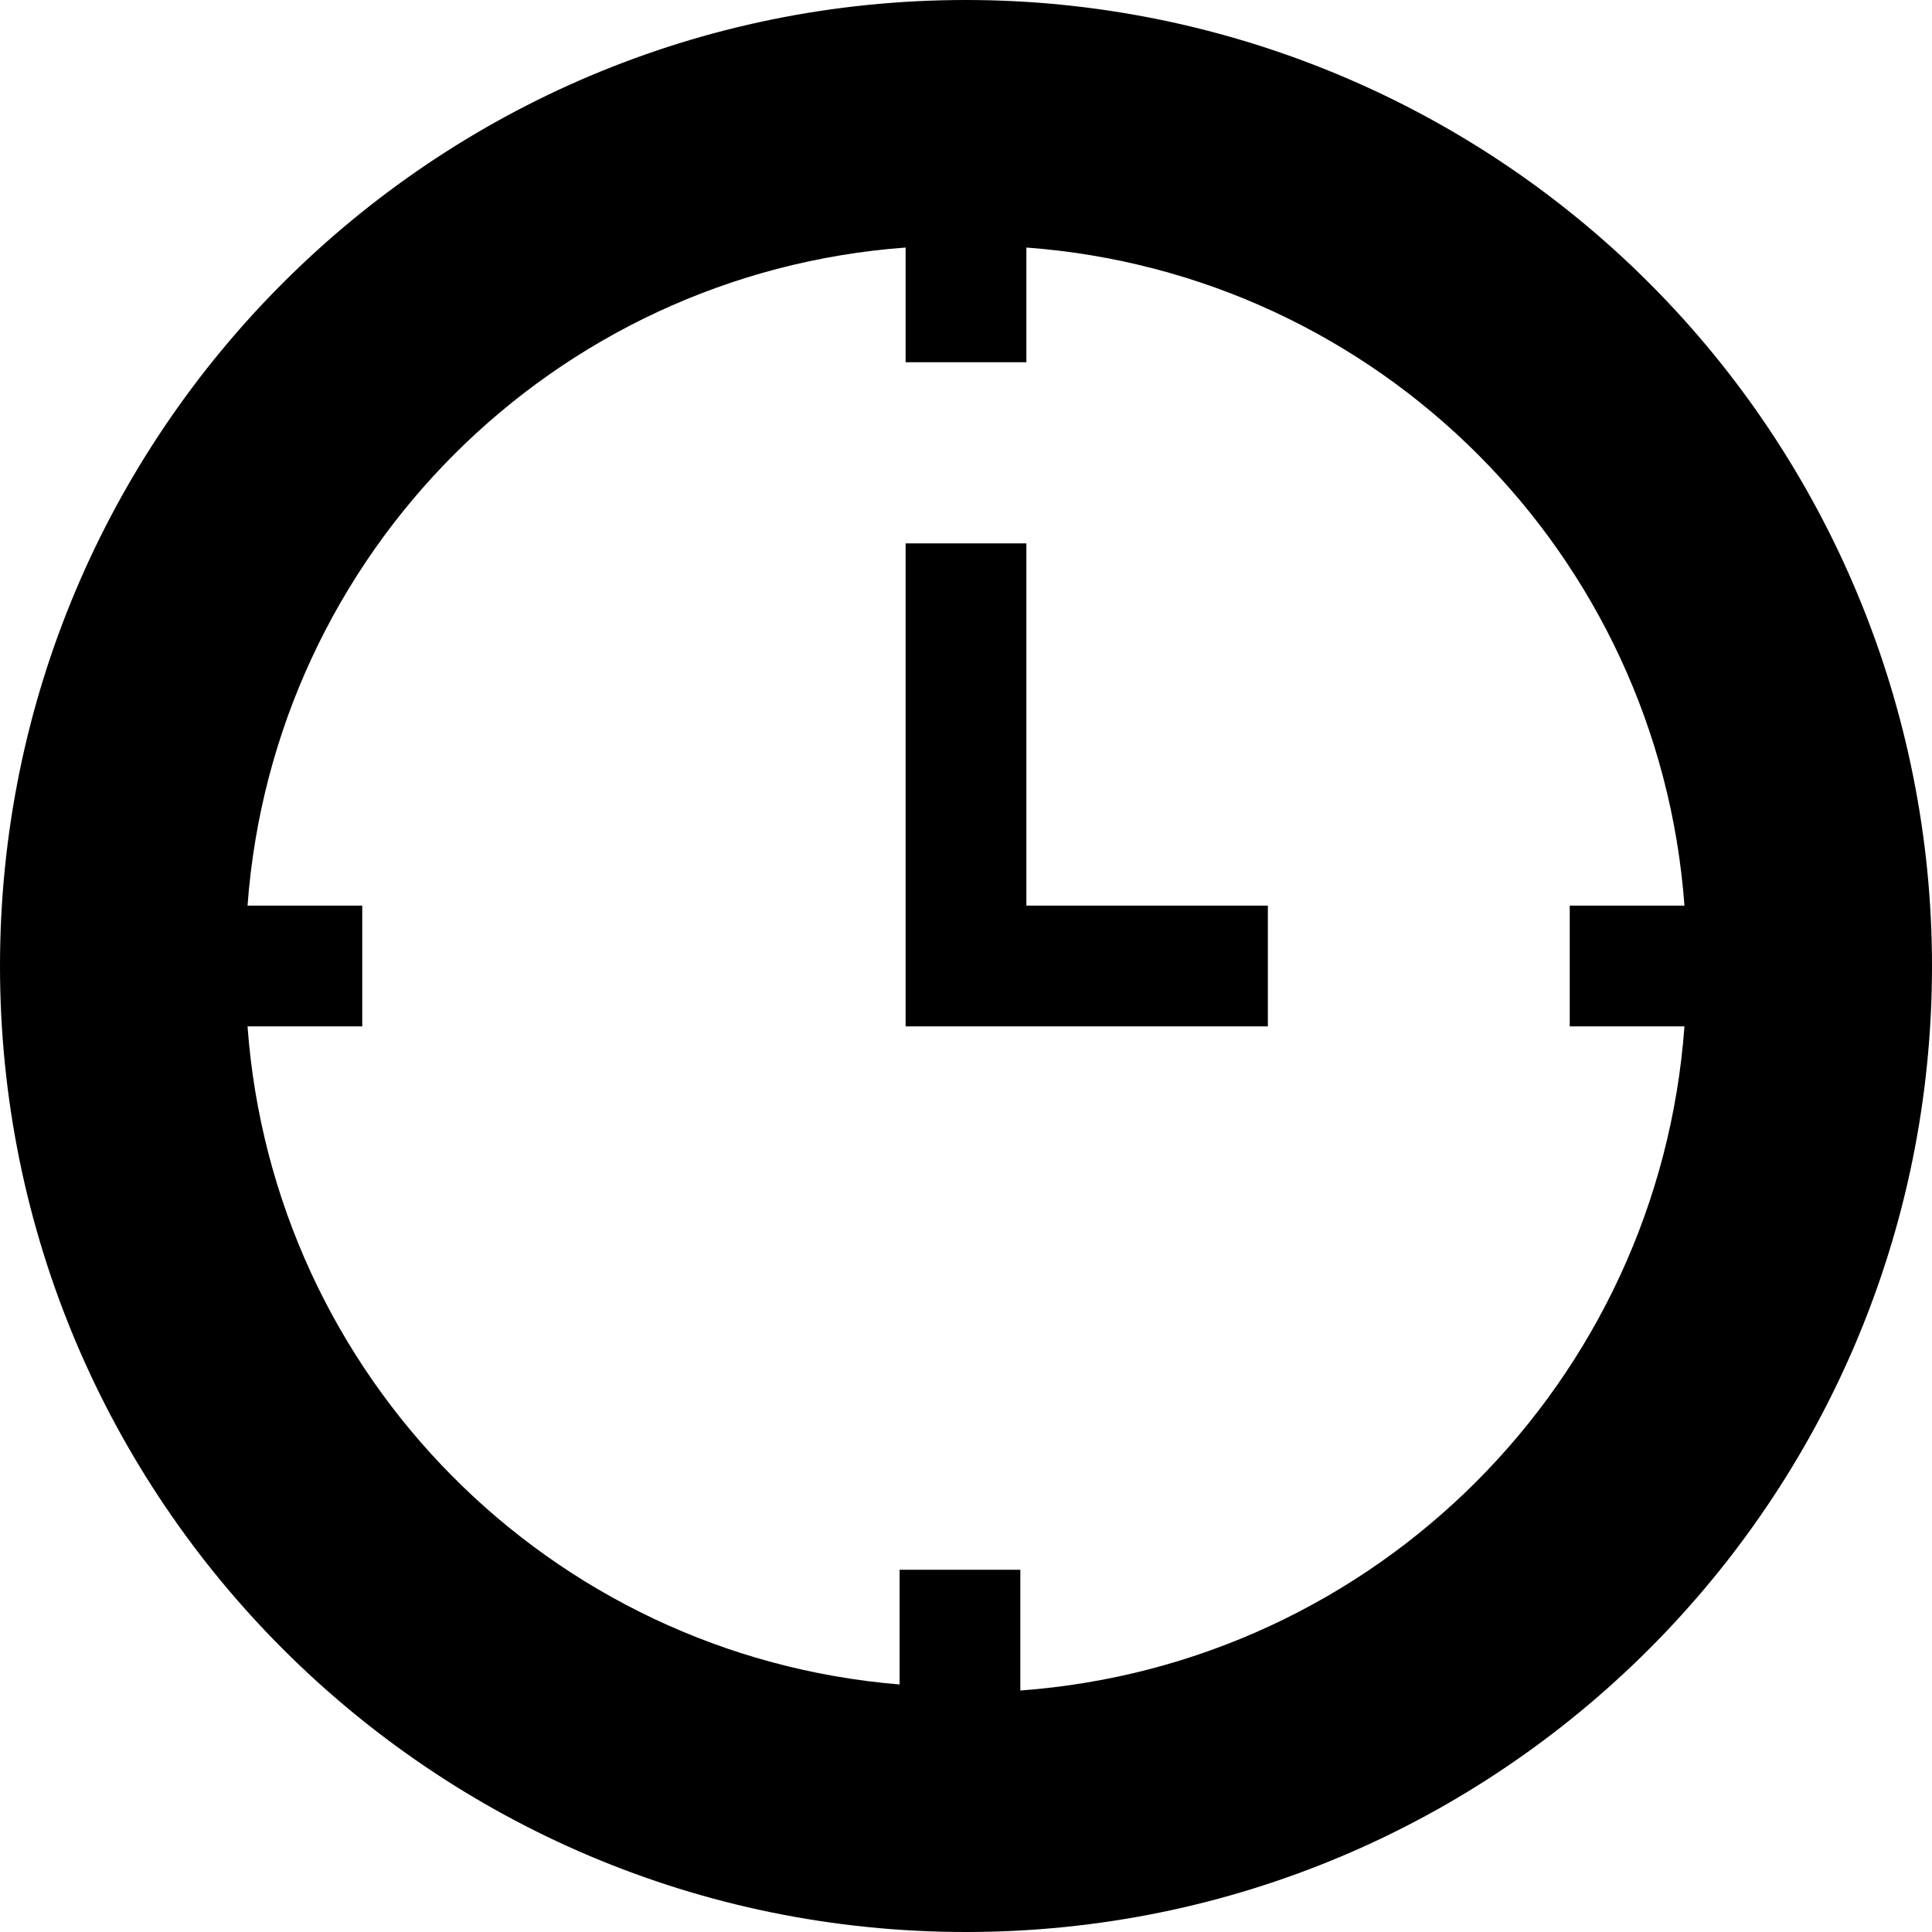
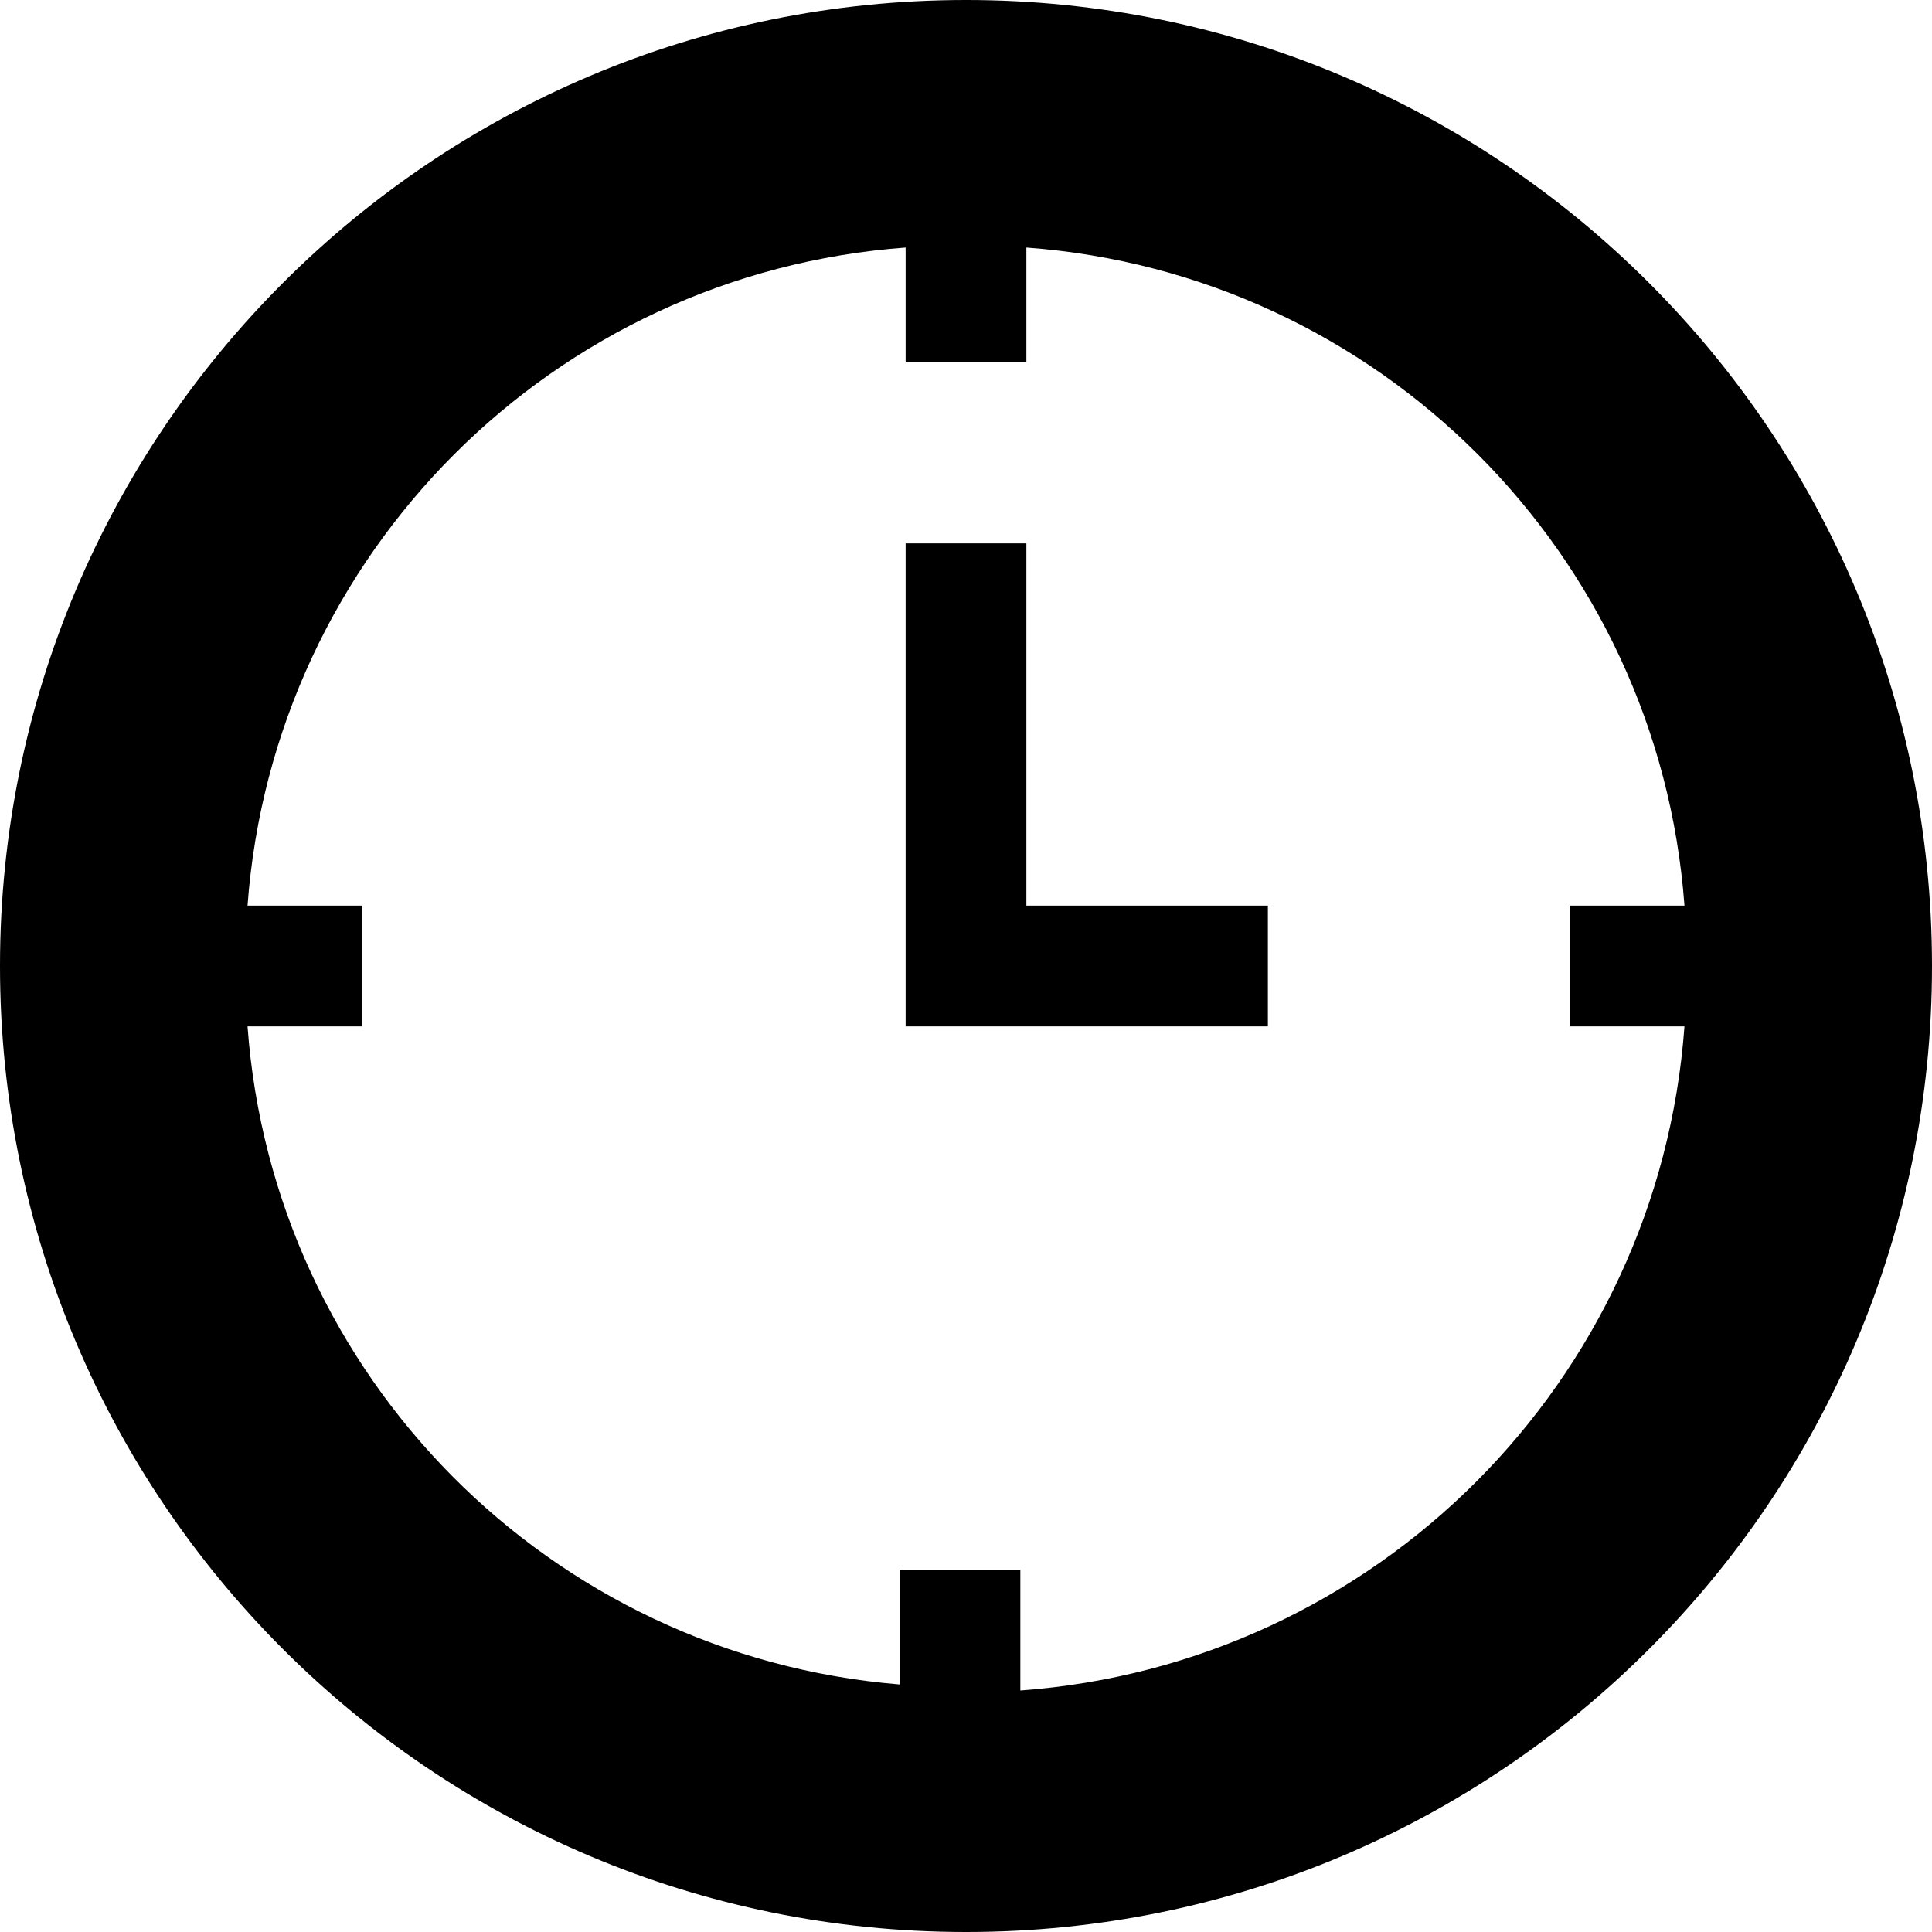
- <svg xmlns="http://www.w3.org/2000/svg" width="32px" height="32px" viewBox="0 0 32 32" version="1.1">
-   <g id="Symbols" stroke="none" stroke-width="1" fill="none" fill-rule="evenodd">
-     <g id="Icon/32/Clock-" fill="#000000">
-       <path d="M16,0 C7.163,0 0,7.163 0,16 C0,24.837 7.163,32 16,32 C24.837,32 32,24.837 32,16 C32,11.757 30.314,7.687 27.314,4.686 C24.313,1.686 20.243,0 16,0 Z M16.9,28 L16.9,26 L14.9,26 L14.9,27.9 C9.107,27.423 4.524,22.798 4.1,17 L6,17 L6,15 L4.1,15 C4.53,9.168 9.168,4.53 15,4.1 L15,6 L17,6 L17,4.1 C22.832,4.53 27.47,9.168 27.9,15 L26,15 L26,17 L27.9,17 C27.469,22.888 22.788,27.569 16.9,28 Z M17,15 L21,15 L21,17 L15,17 L15,9 L17,9 L17,15 Z" id="Shape" />
-     </g>
-   </g>
+ <svg xmlns="http://www.w3.org/2000/svg" viewBox="0 0 32 32">
+   <path d="M16 0C7.163 0 0 7.163 0 16s7.163 16 16 16 16-7.163 16-16A16 16 0 0016 0zm.9 28v-2h-2v1.9A11.8 11.8 0 014.1 17H6v-2H4.1A11.8 11.8 0 0115 4.1V6h2V4.1A11.8 11.8 0 0127.9 15H26v2h1.9a11.9 11.9 0 01-11 11zm.1-13h4v2h-6V9h2v6z" fill="#000" fill-rule="evenodd" />
</svg>
